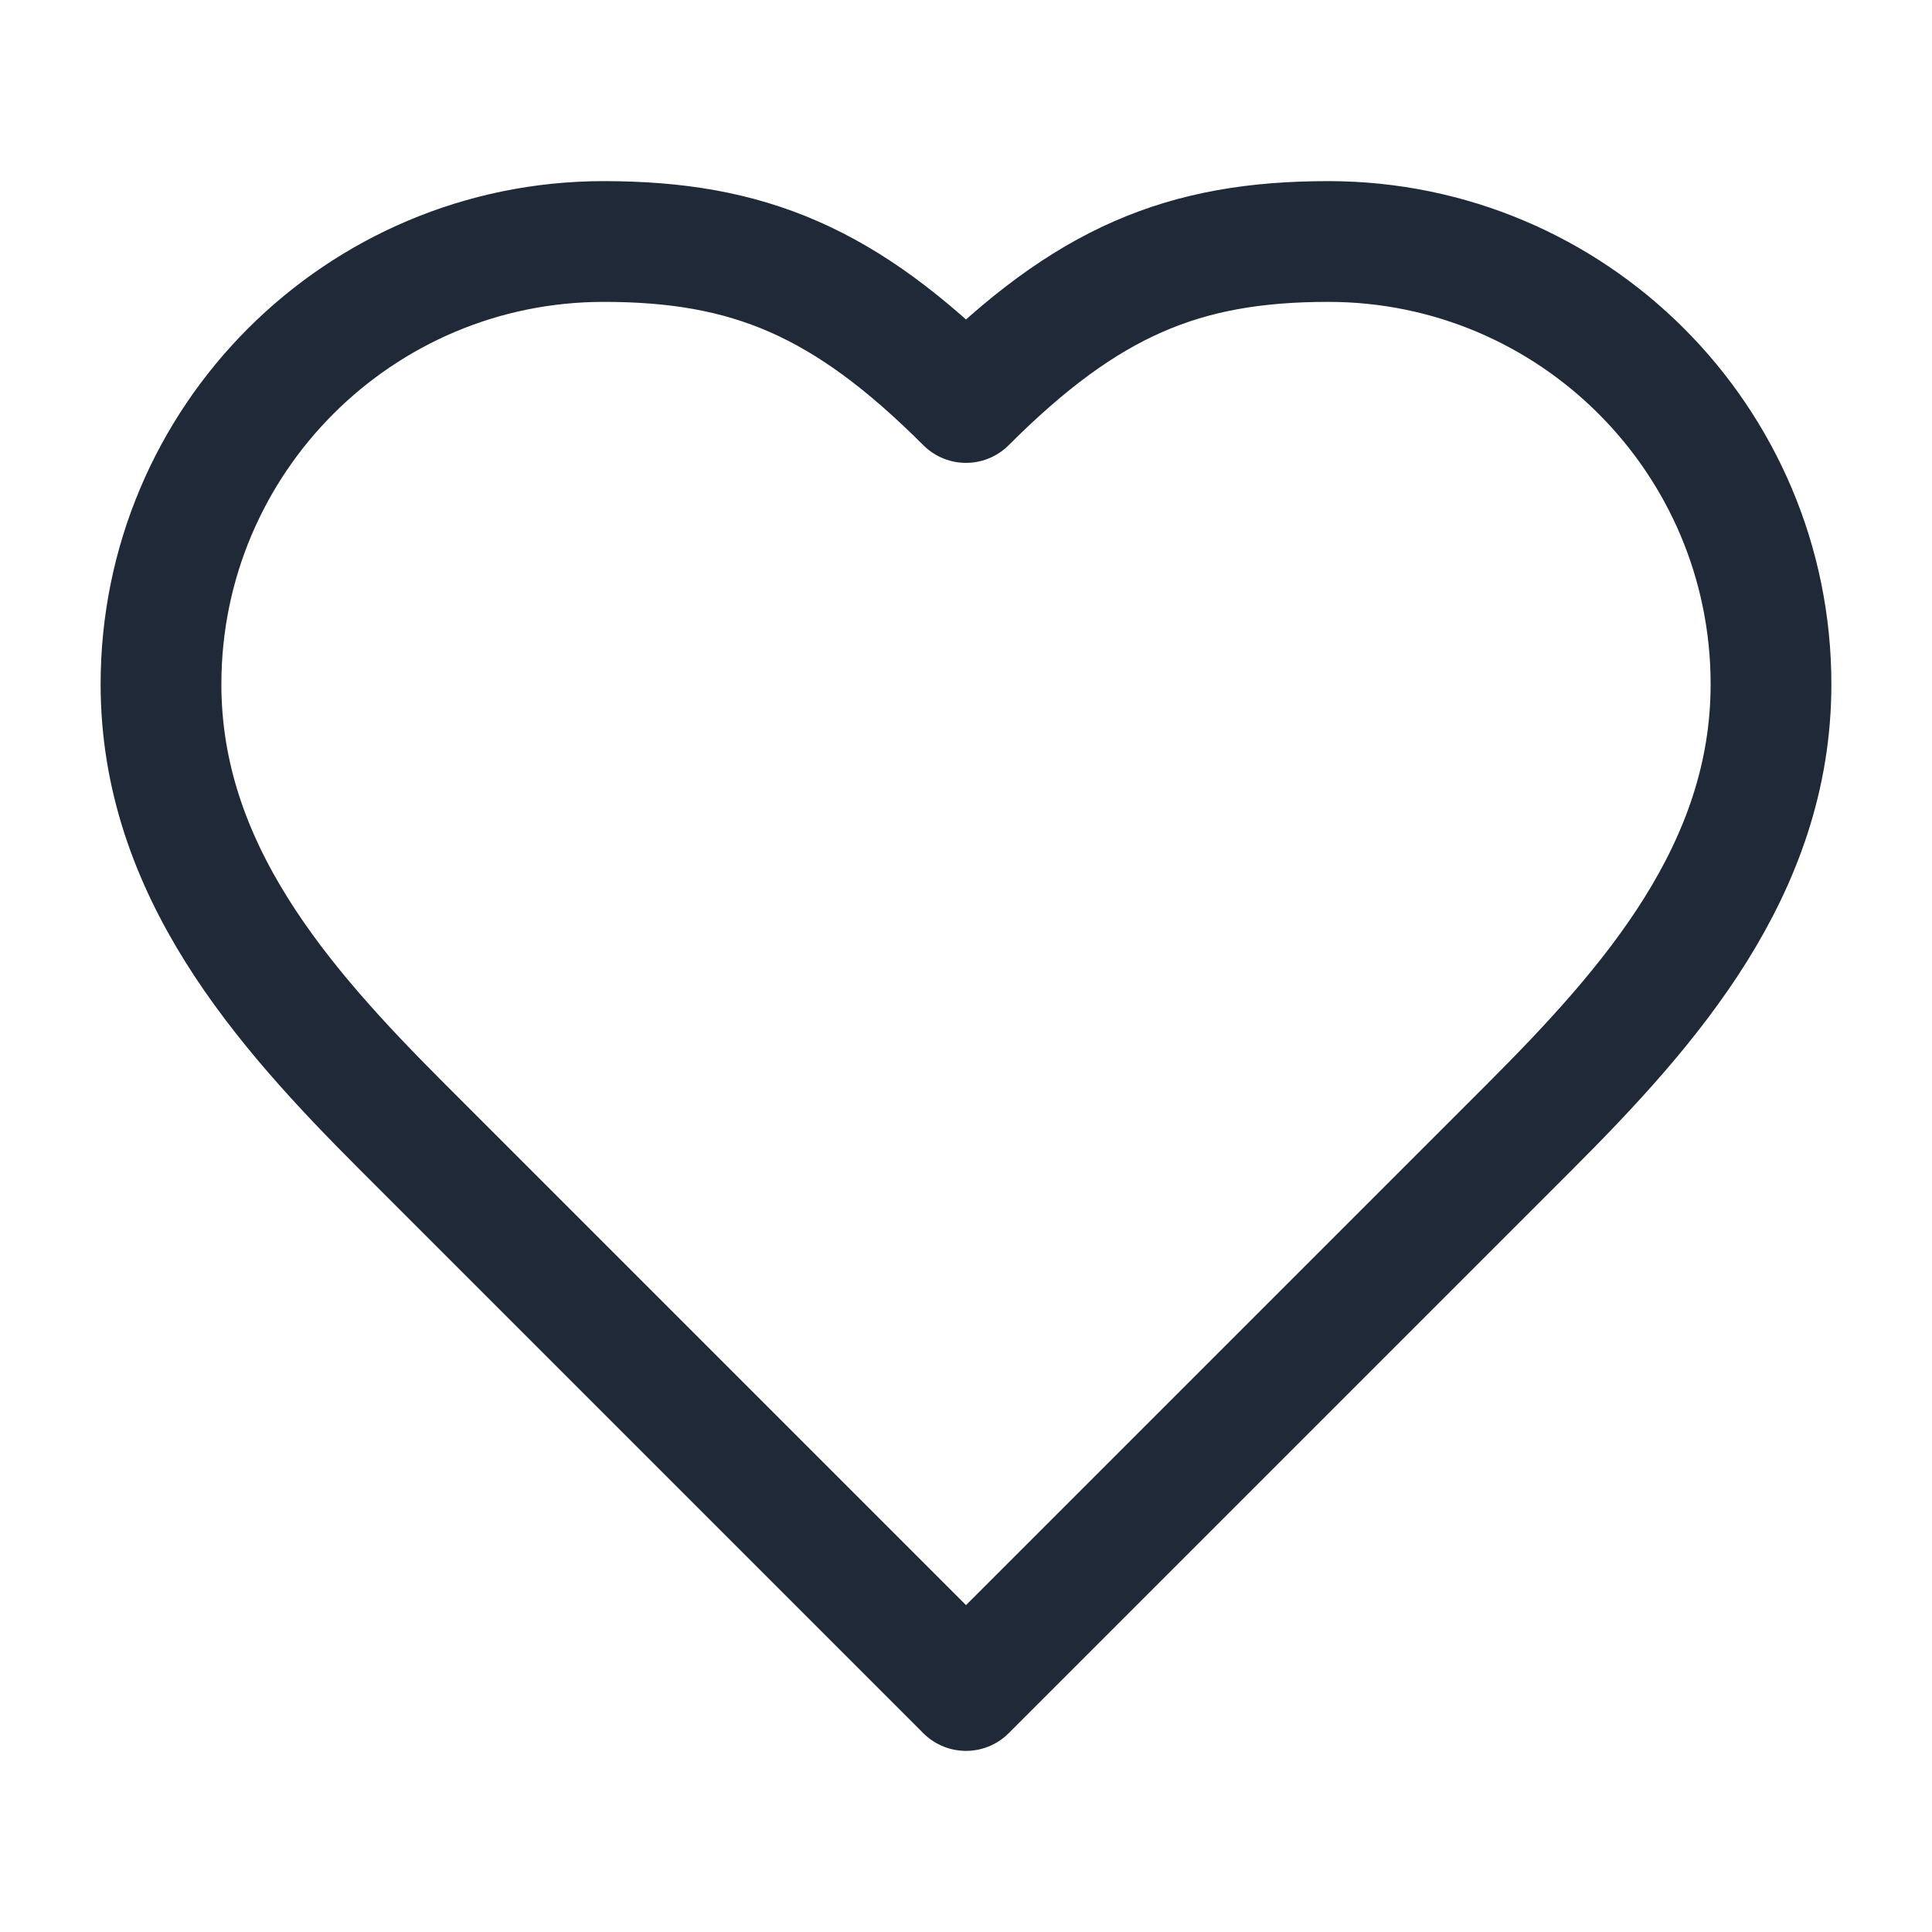
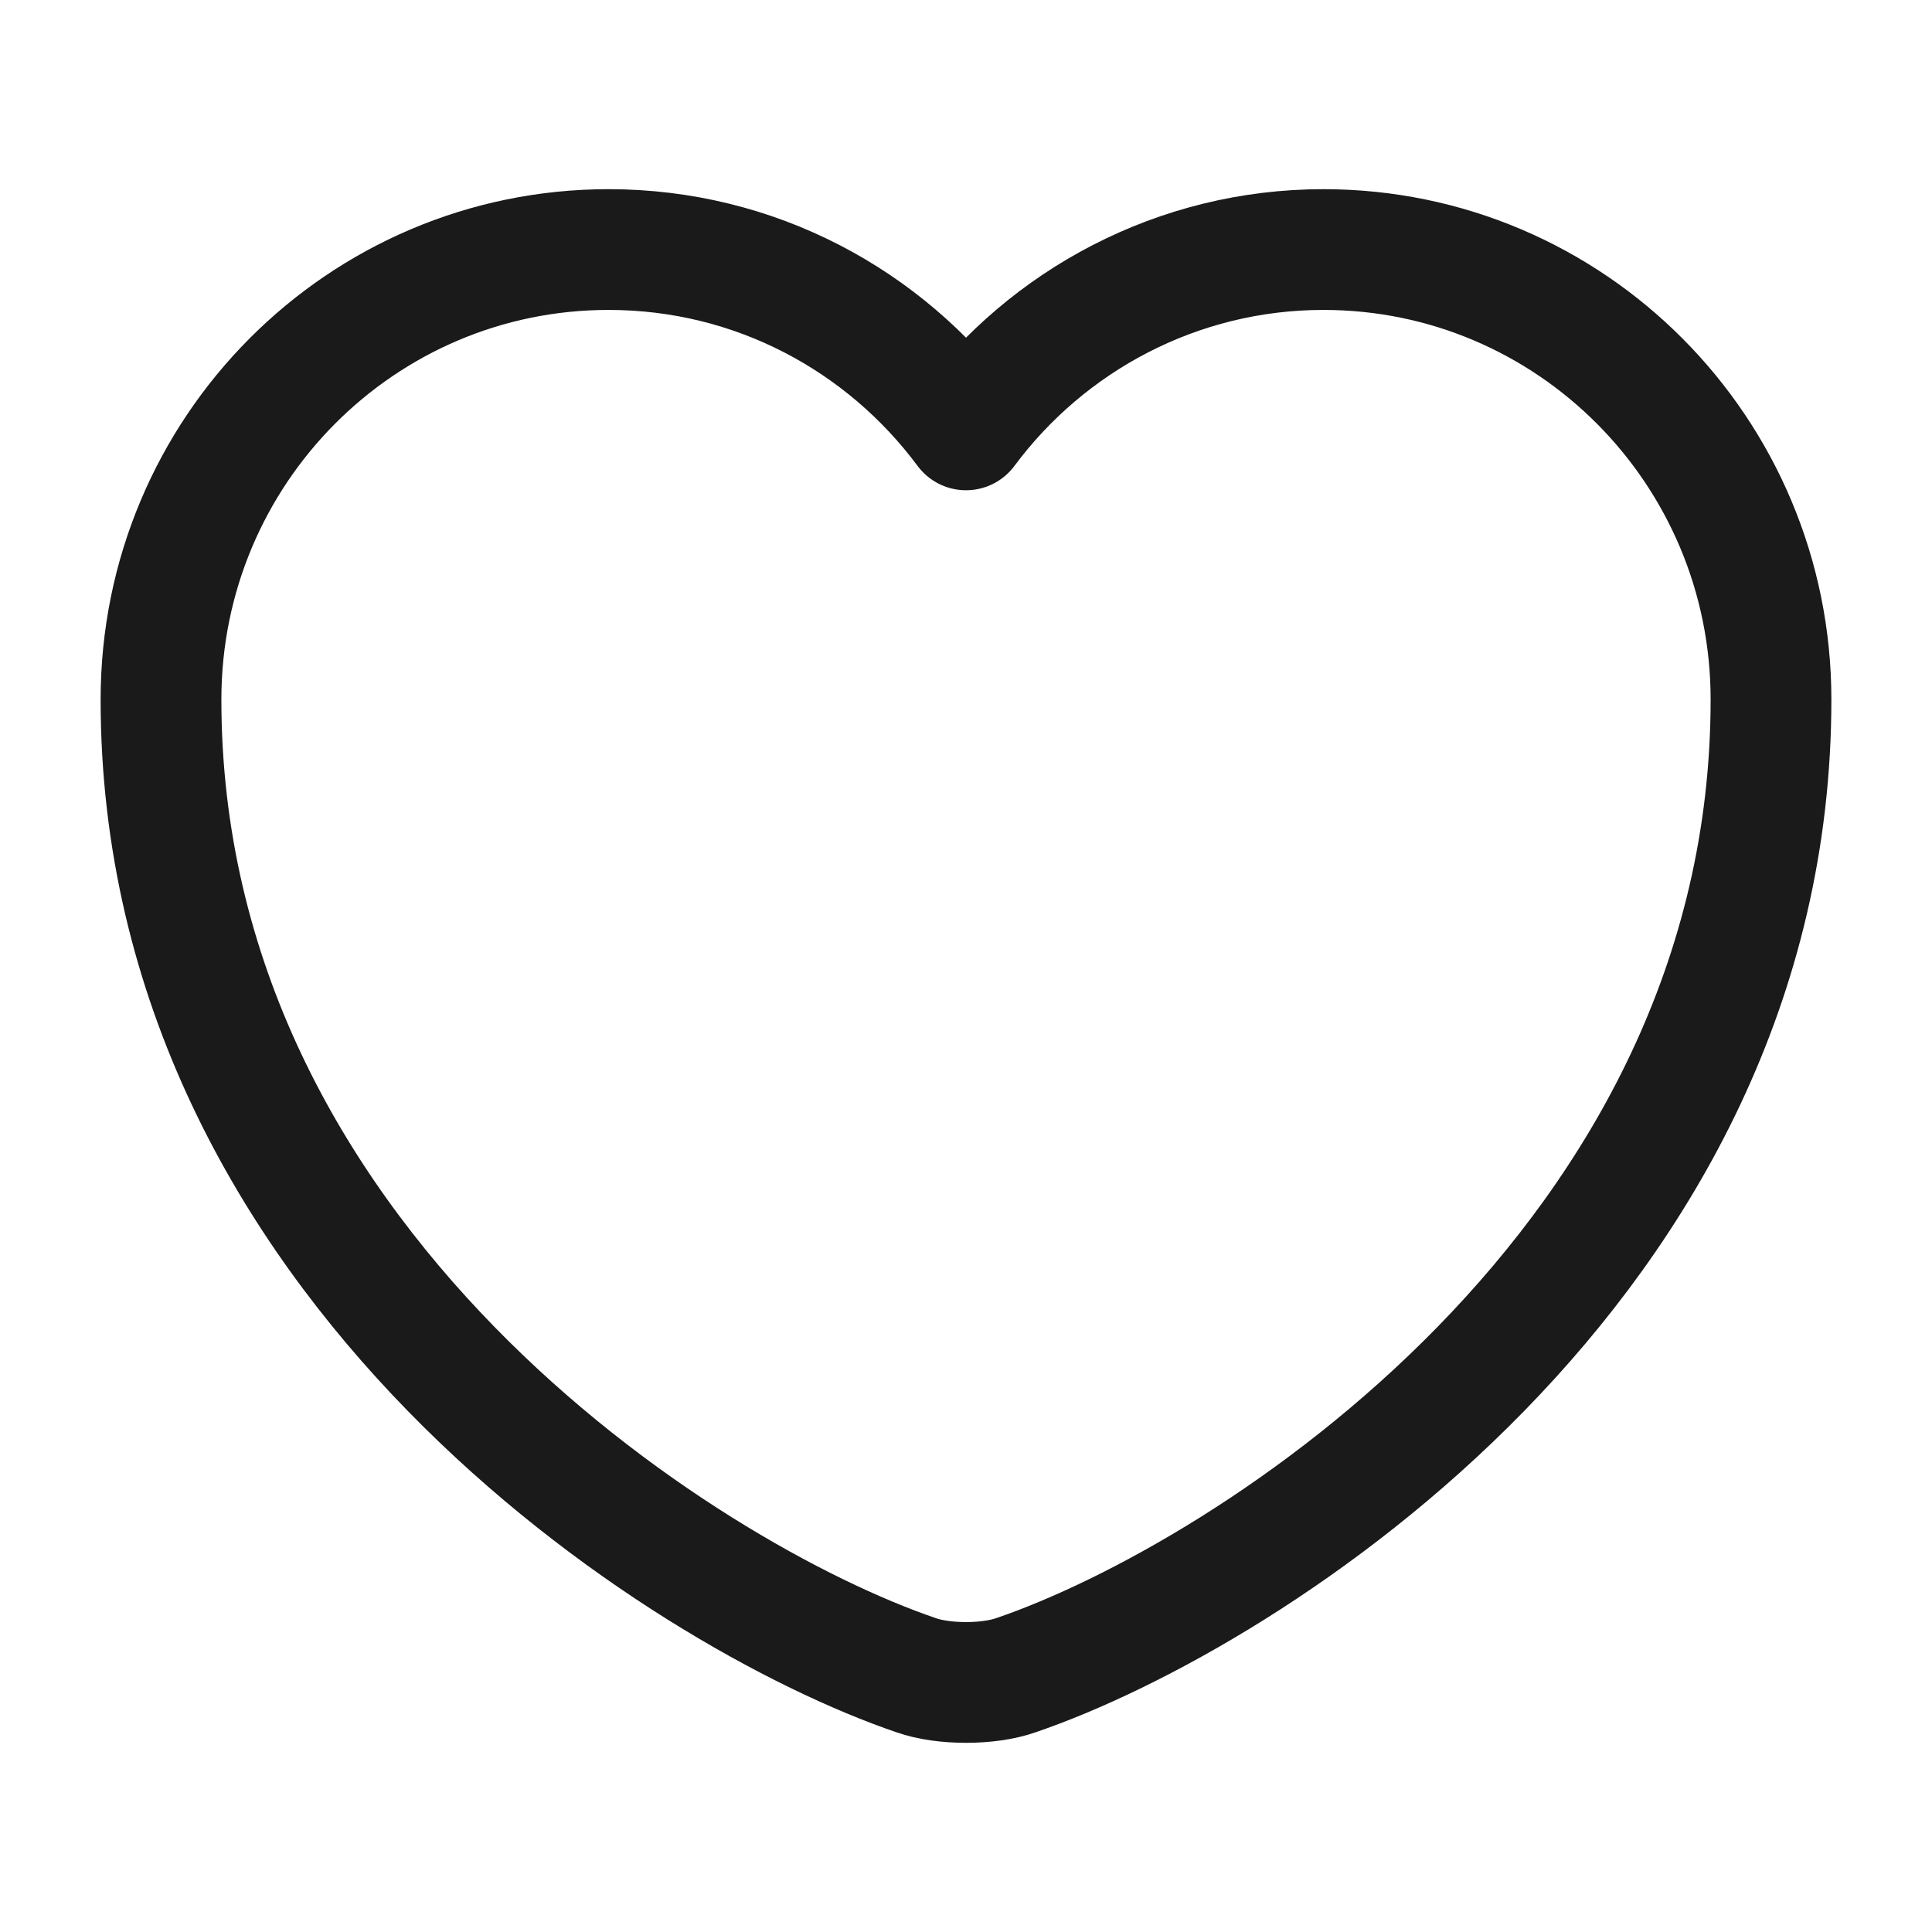
- <svg xmlns="http://www.w3.org/2000/svg" width="24" height="24" viewBox="0 0 24 24" fill="none" stroke="#1F2937" stroke-width="1.5" stroke-linecap="round" stroke-linejoin="round">
-   <path d="M19 14c1.5-1.5 3-3.2 3-5.5A5.5 5.5 0 0 0 16.5 3c-1.8 0-3 .5-4.5 2-1.5-1.5-2.7-2-4.5-2A5.5 5.5 0 0 0 2 8.5c0 2.3 1.5 4 3 5.5l7 7z" />
+ <svg xmlns="http://www.w3.org/2000/svg" width="24" height="24" viewBox="0 0 24 24" fill="none">
+   <path d="M12.62 20.81C12.28 20.93 11.72 20.93 11.38 20.81C8.48 19.82 2 15.69 2 8.69C2 5.6 4.49 3.1 7.56 3.1C9.38 3.1 10.99 3.98 12 5.34C13.01 3.98 14.63 3.1 16.44 3.1C19.51 3.1 22 5.6 22 8.69C22 15.69 15.52 19.82 12.62 20.81Z" stroke="#1A1A1A" stroke-width="1.5" stroke-linecap="round" stroke-linejoin="round" />
</svg>
